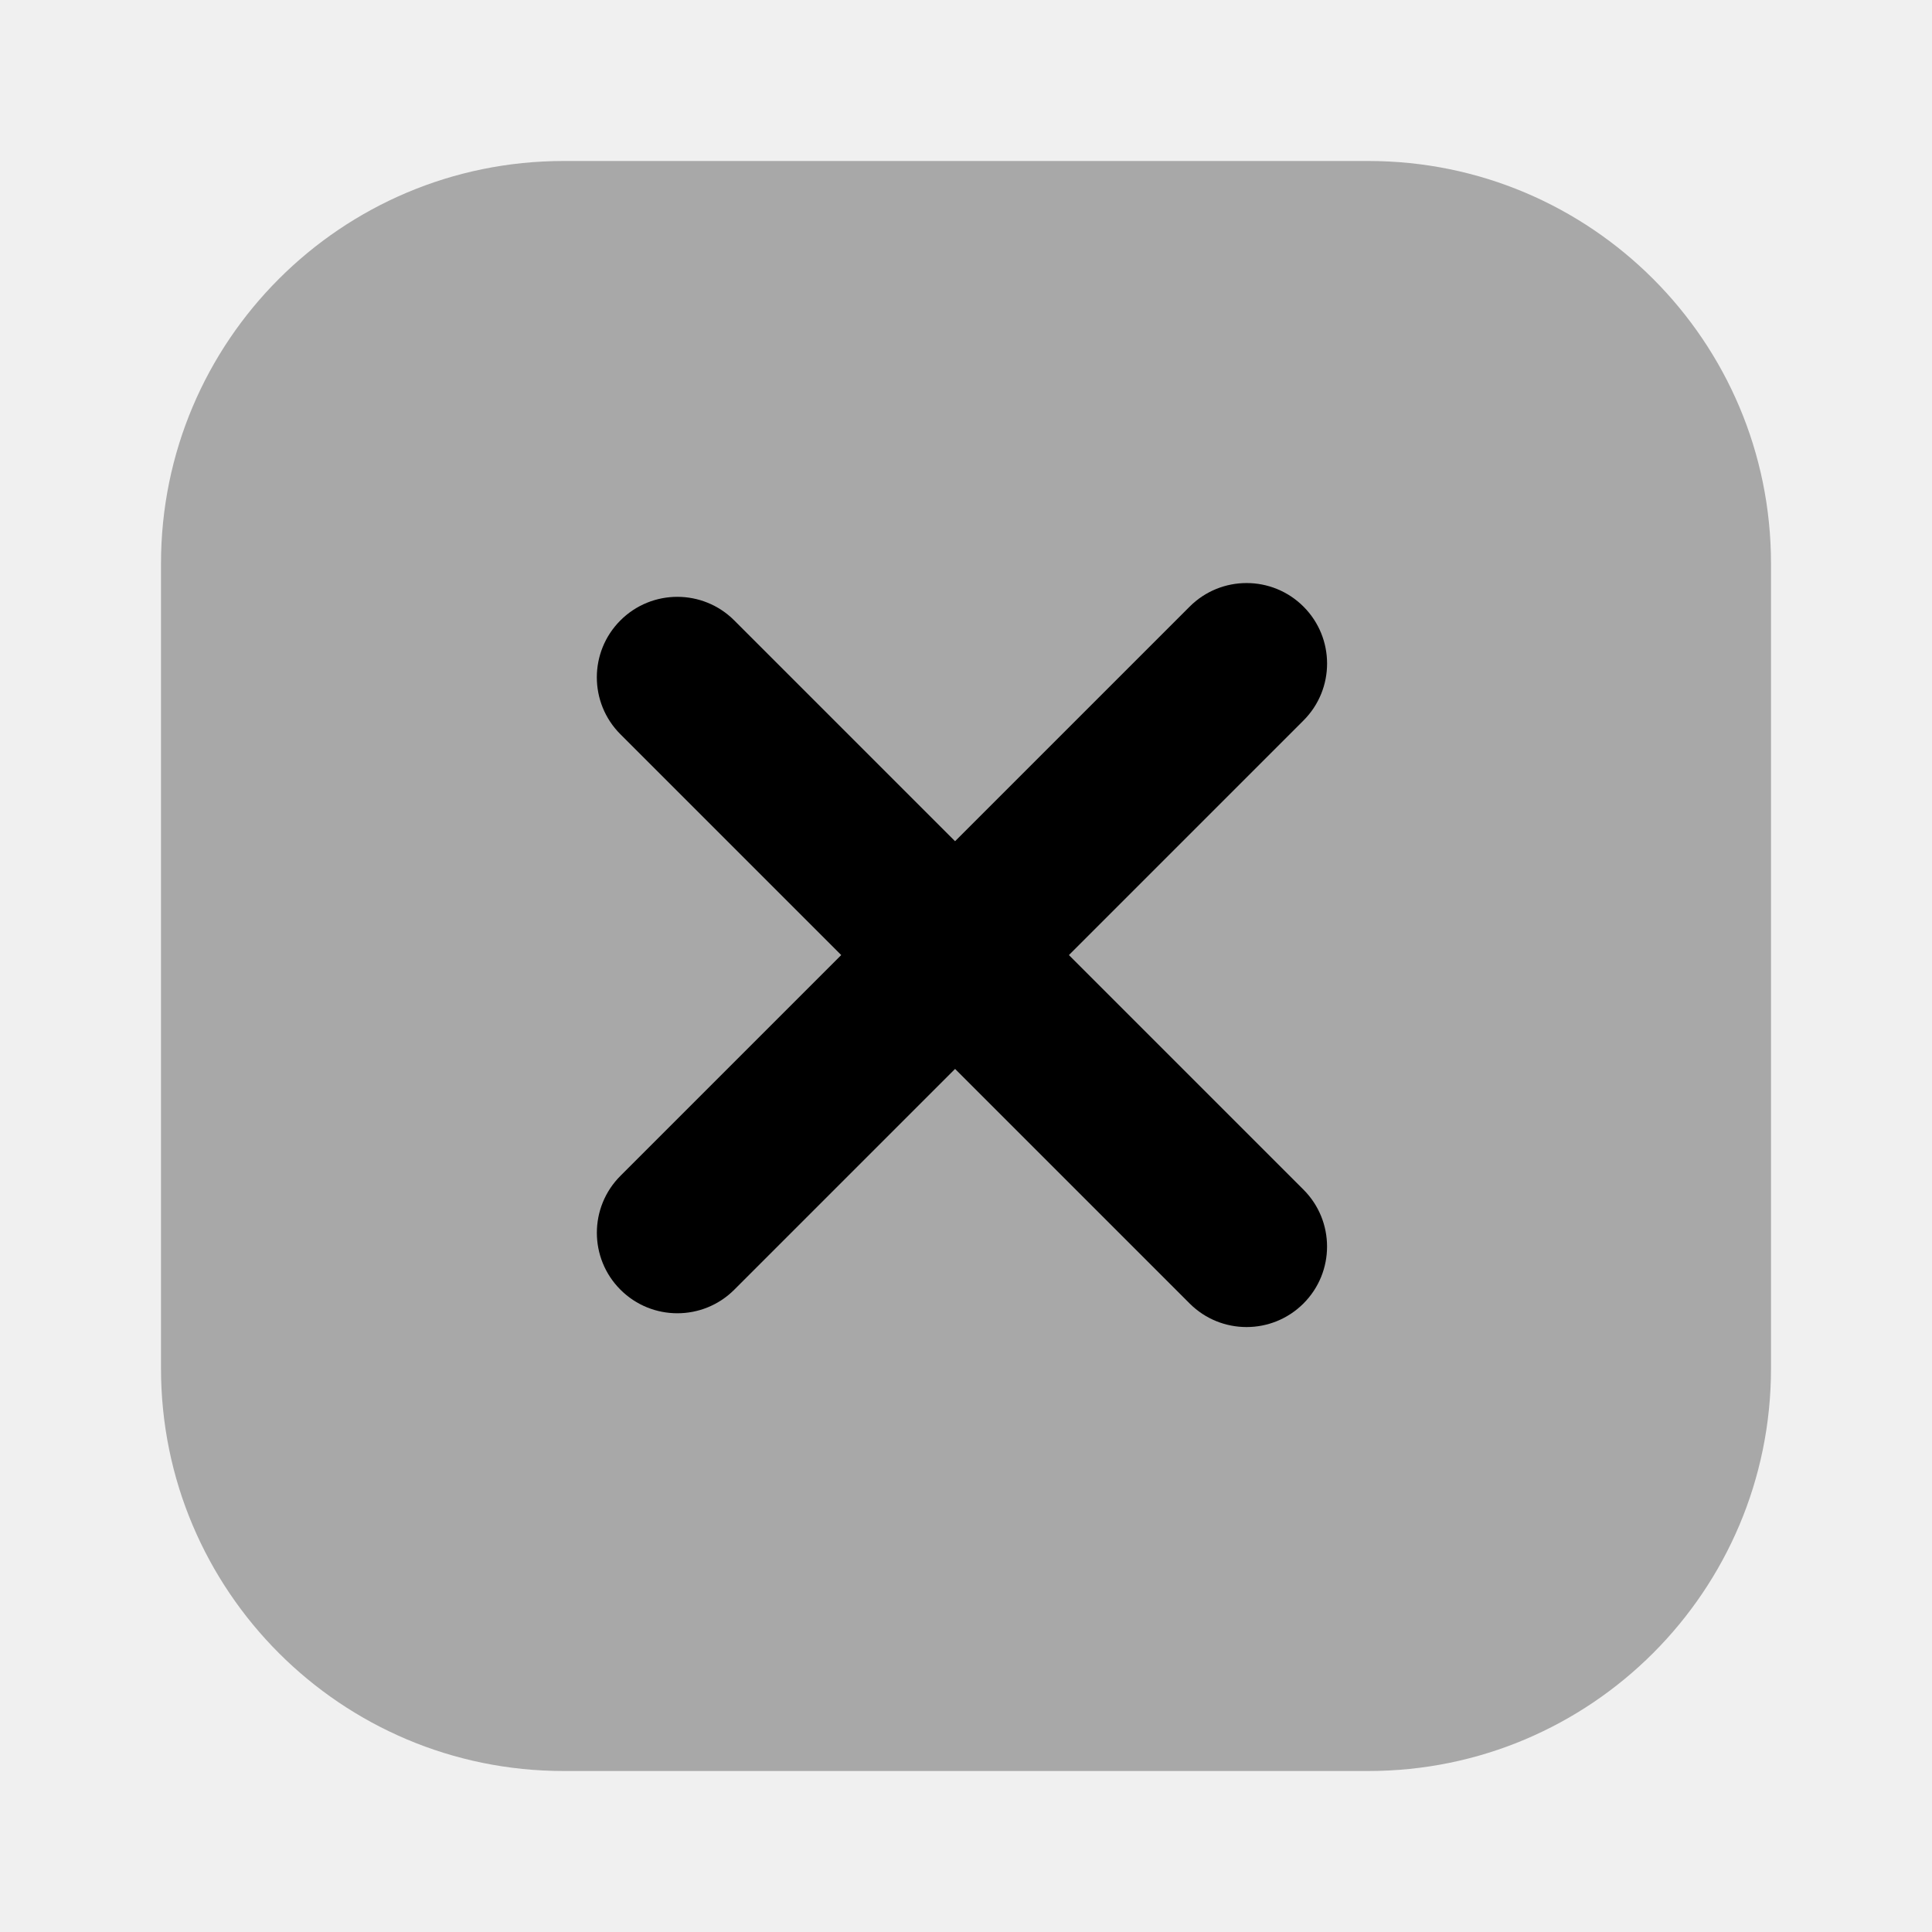
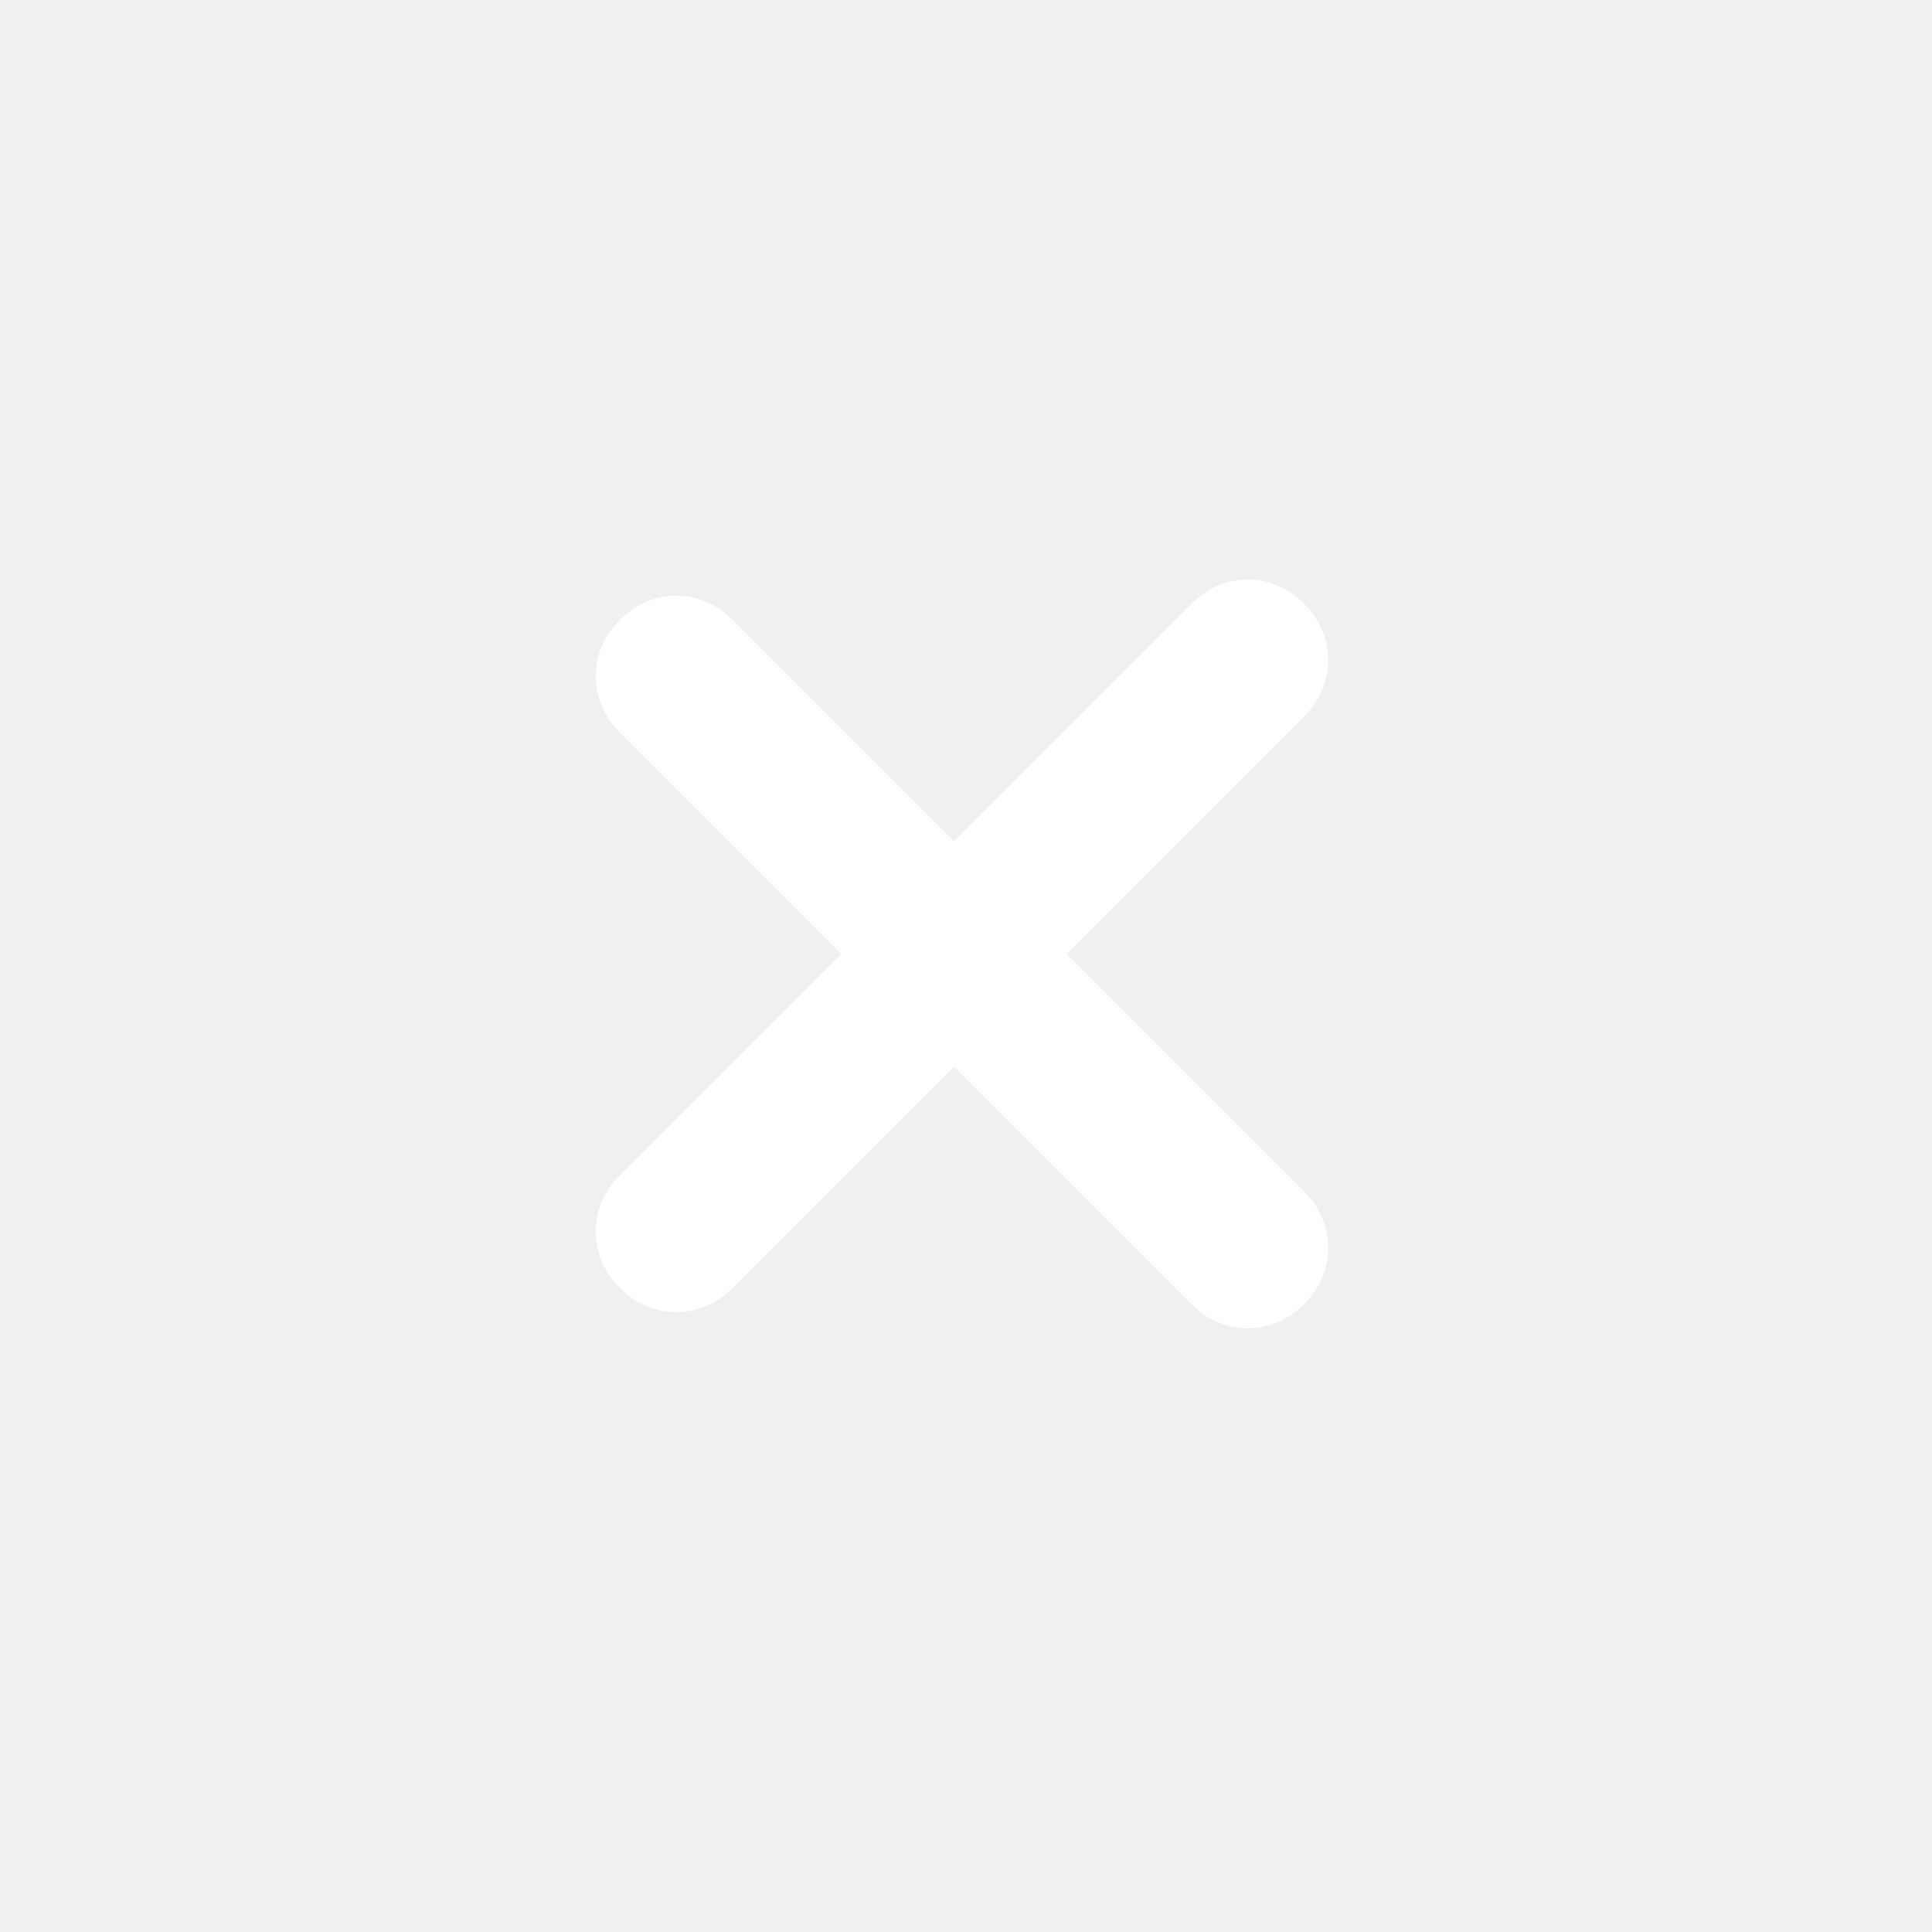
- <svg xmlns="http://www.w3.org/2000/svg" width="24" height="24" viewBox="0 0 24 24" fill="none">
-   <rect opacity="0.3" x="2" y="2" width="20" height="20" rx="5" fill="currentColor" />
-   <rect x="7" y="15.314" width="12" height="2" rx="1" transform="rotate(-45 7 15.3137)" fill="currentColor" />
-   <rect x="8.414" y="7" width="12" height="2" rx="1" transform="rotate(45 8.41422 7)" fill="currentColor" />
+ <svg xmlns="http://www.w3.org/2000/svg" version="1.1" id="Camada_1" x="0px" y="0px" viewBox="0 0 24 24" style="enable-background:new 0 0 24 24;" xml:space="preserve">
+   <style type="text/css">
+ 	.st0{opacity:0;fill:#FFFFFF;stroke:#FFFFFF;stroke-width:2;stroke-miterlimit:10;enable-background:new    ;}
+ 	.st1{fill:#FFFFFF;}
+ </style>
+   <path class="st0" d="M7,2h10c2.8,0,5,2.2,5,5v10c0,2.8-2.2,5-5,5H7c-2.8,0-5-2.2-5-5V7C2,4.2,4.2,2,7,2z" />
+   <path class="st1" d="M7.7,14.6l7.1-7.1c0.4-0.4,1-0.4,1.4,0l0,0c0.4,0.4,0.4,1,0,1.4L9.1,16c-0.4,0.4-1,0.4-1.4,0l0,0  C7.3,15.6,7.3,15,7.7,14.6z" />
+   <path class="st1" d="M9.1,7.7l7.1,7.1c0.4,0.4,0.4,1,0,1.4l0,0c-0.4,0.4-1,0.4-1.4,0L7.7,9.1c-0.4-0.4-0.4-1,0-1.4l0,0  C8.1,7.3,8.7,7.3,9.1,7.7z" />
</svg>
